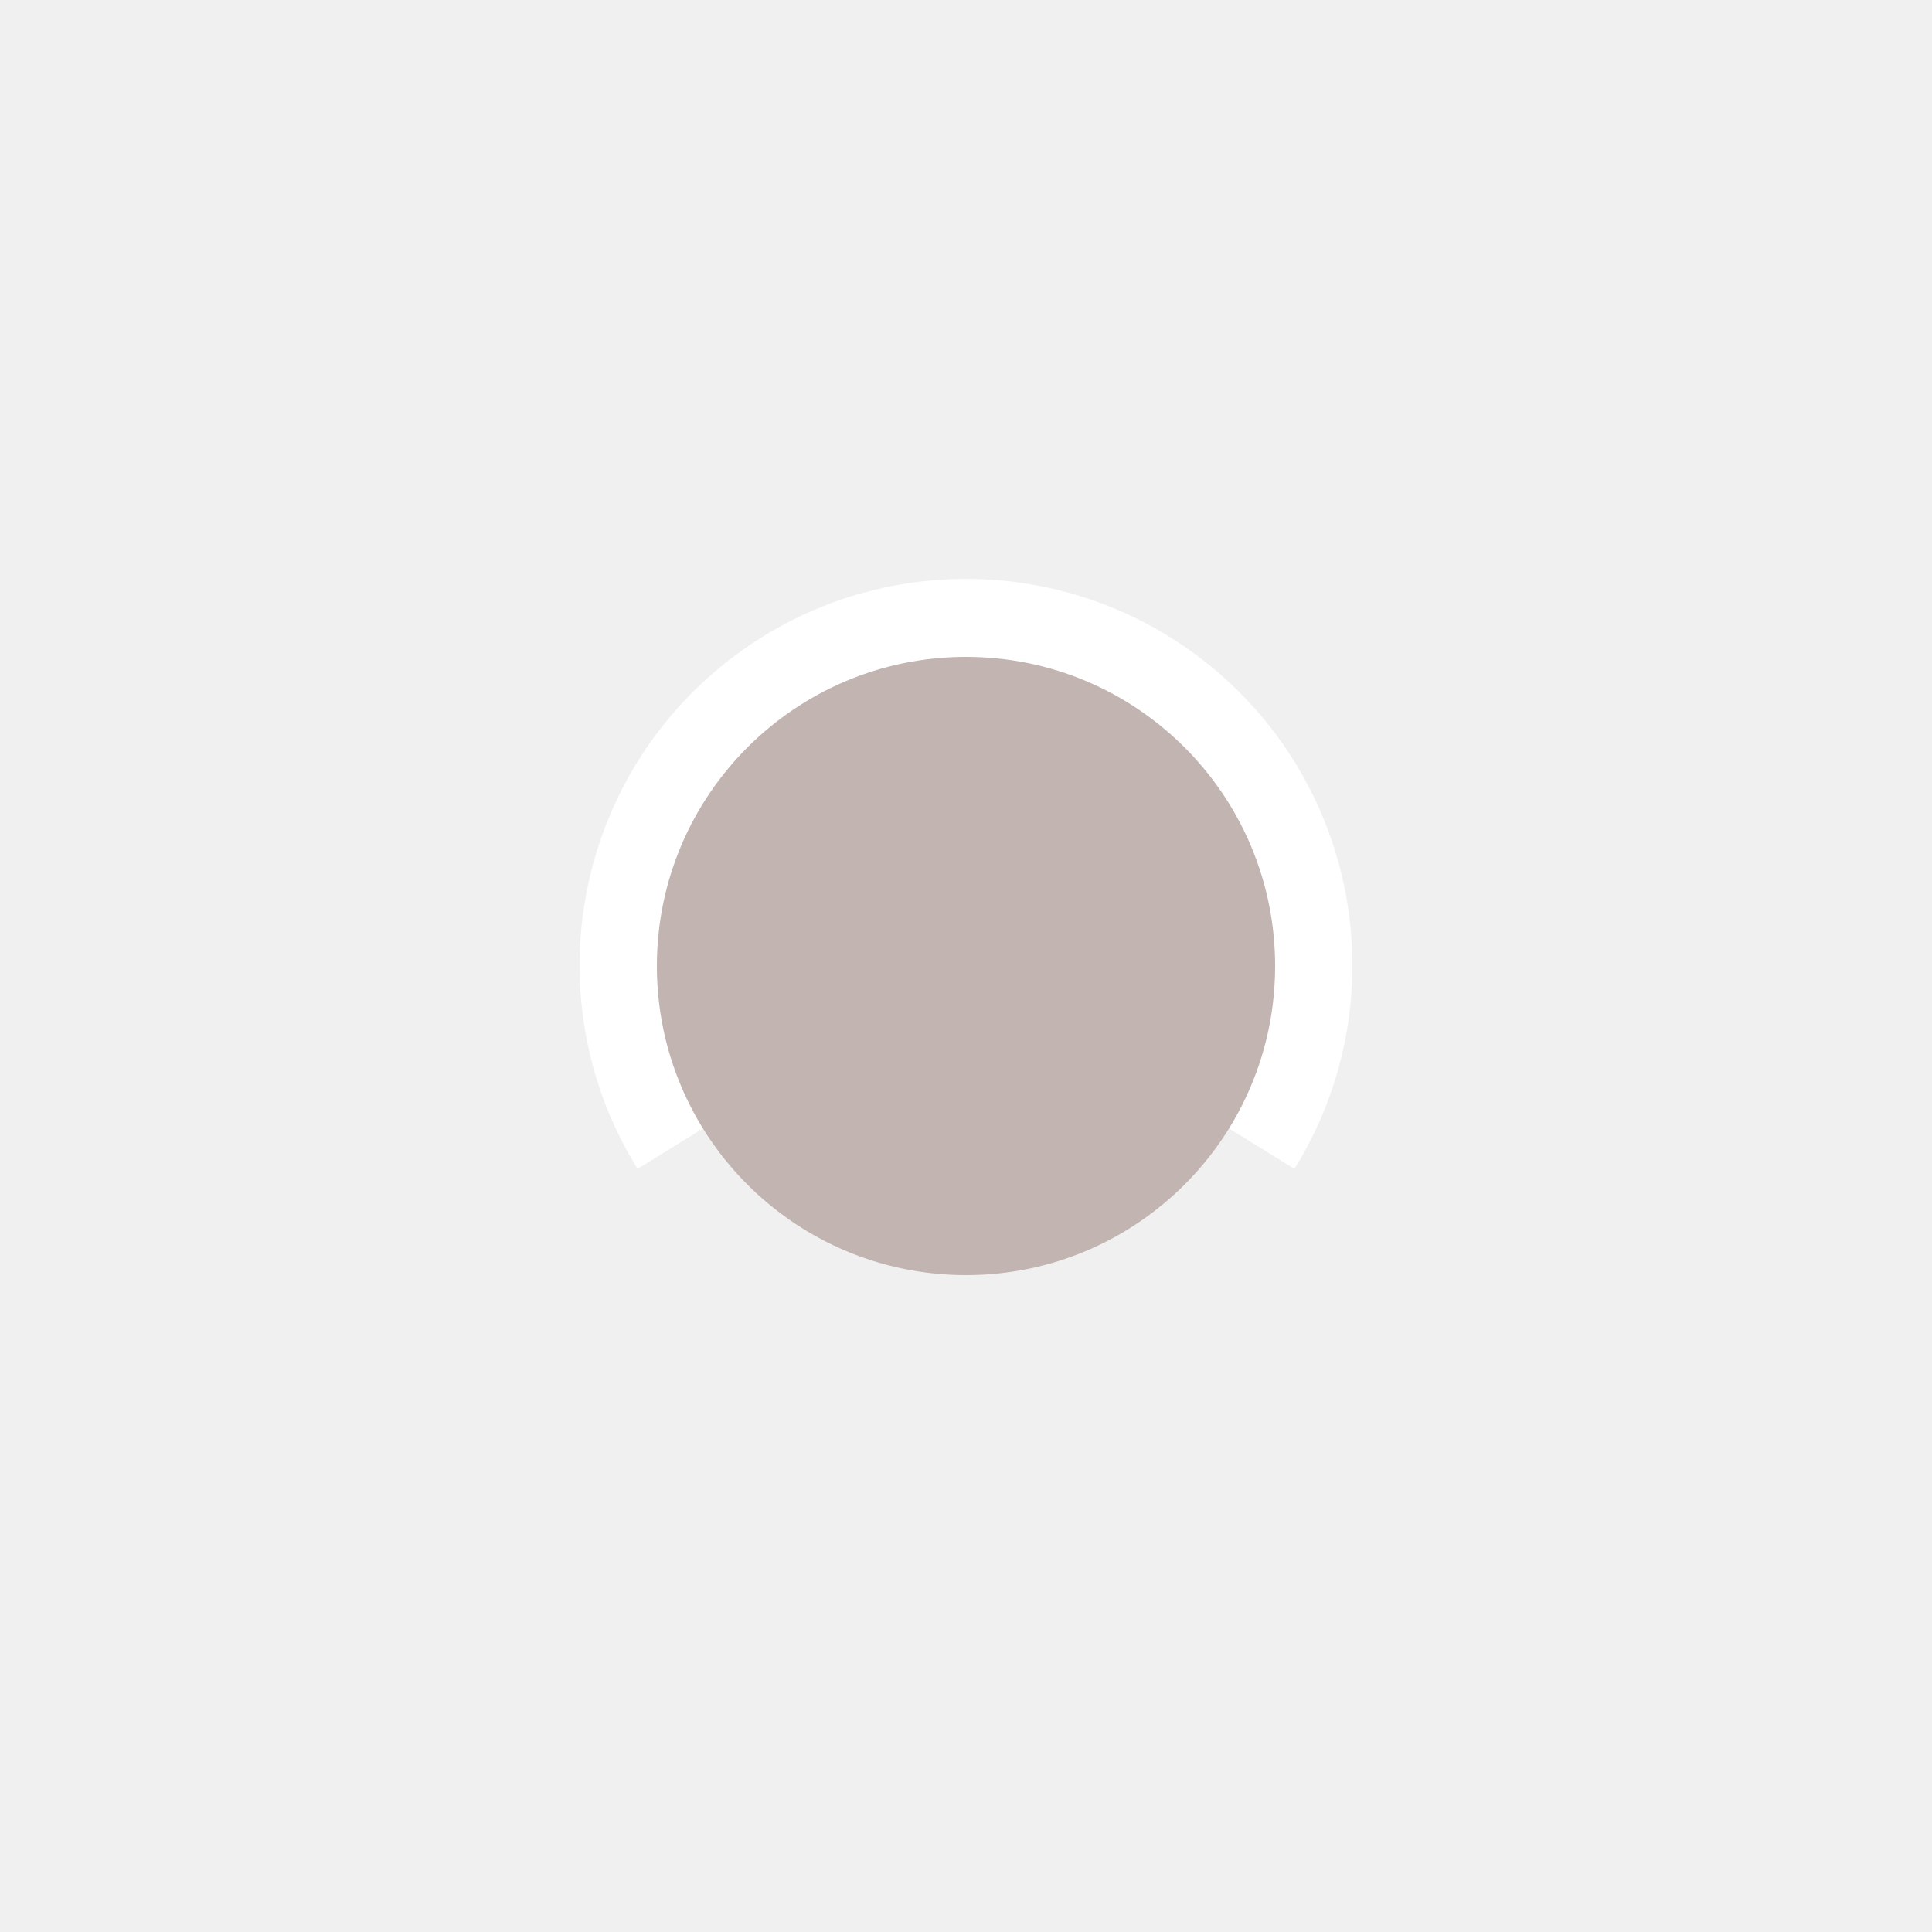
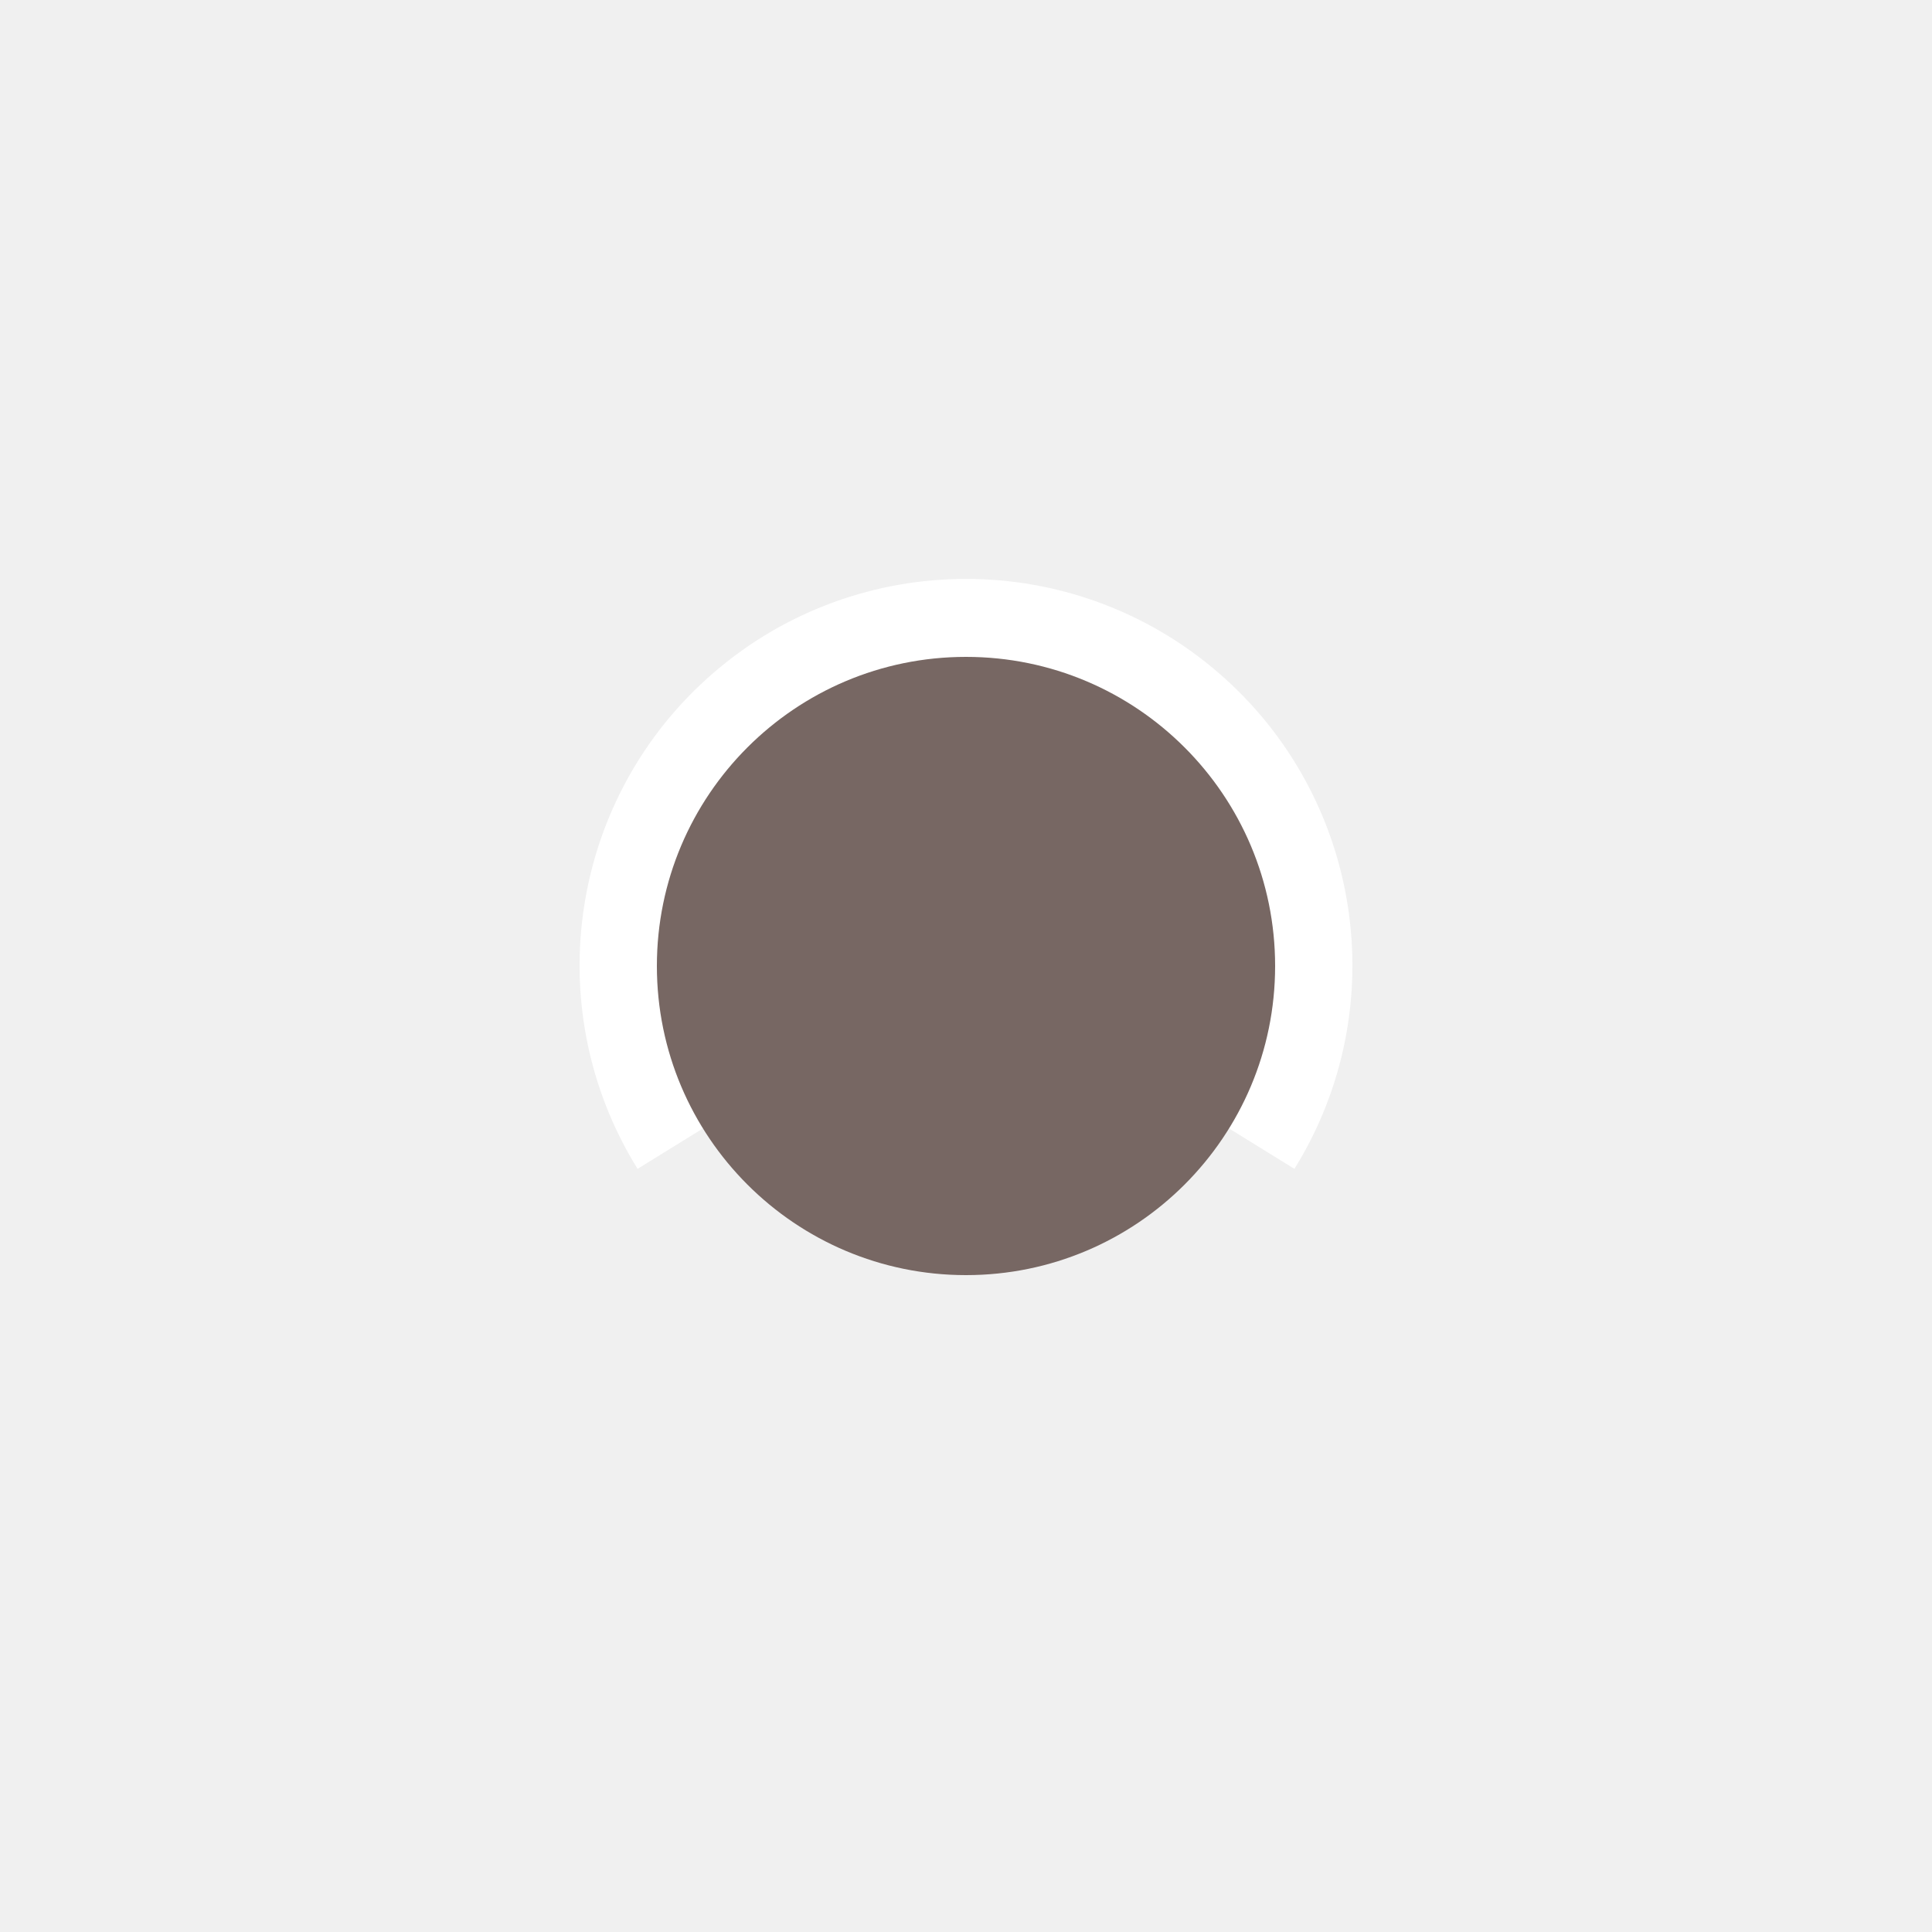
- <svg xmlns="http://www.w3.org/2000/svg" width="50px" height="50px" viewBox="0 0 100 100">
+ <svg xmlns="http://www.w3.org/2000/svg" width="48px" height="48px" viewBox="0 0 100 100">
  <path d="M 50,50 L 33,60.5 a 20 20 -210 1 1 34,0 z" fill="#fff">
    <animateTransform attributeName="transform" type="rotate" from="0 50 50" to="360 50 50" dur="1.2s" repeatCount="indefinite" />
  </path>
-   <circle cx="50" cy="50" r="16" fill="#c1b4b1" />
+   <circle cx="50" cy="50" r="16" fill="#776763" />
</svg>
